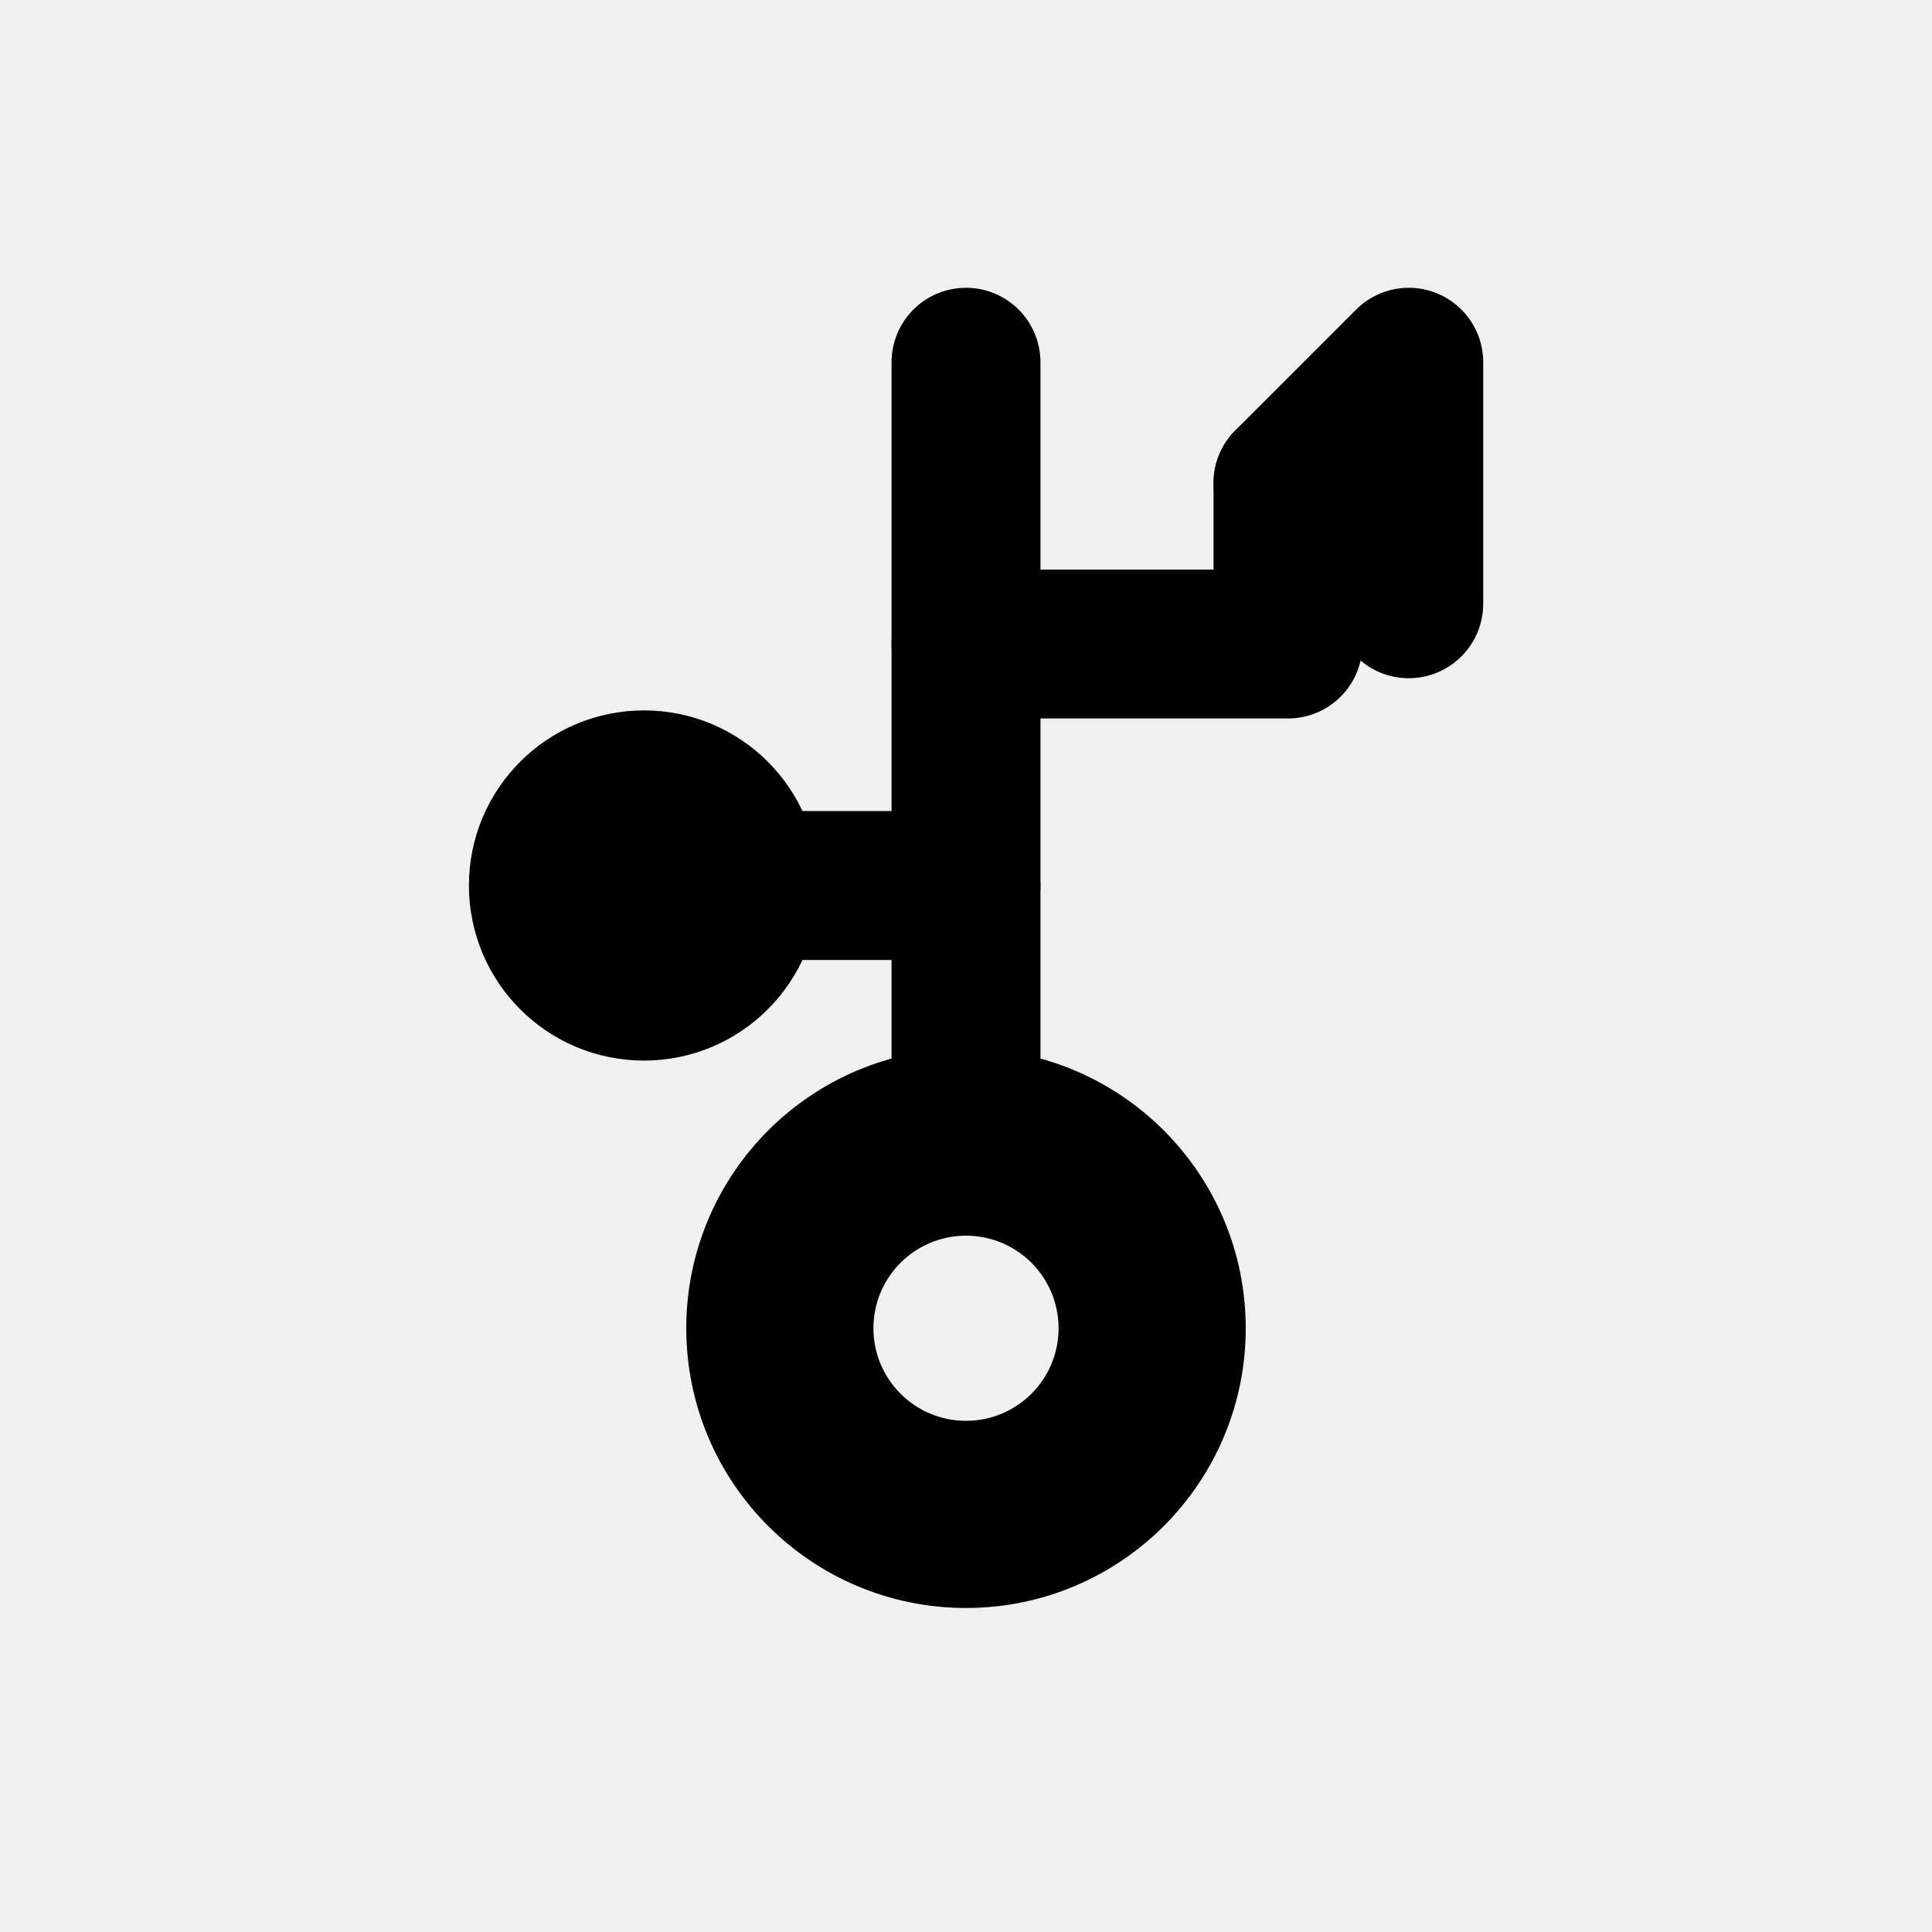
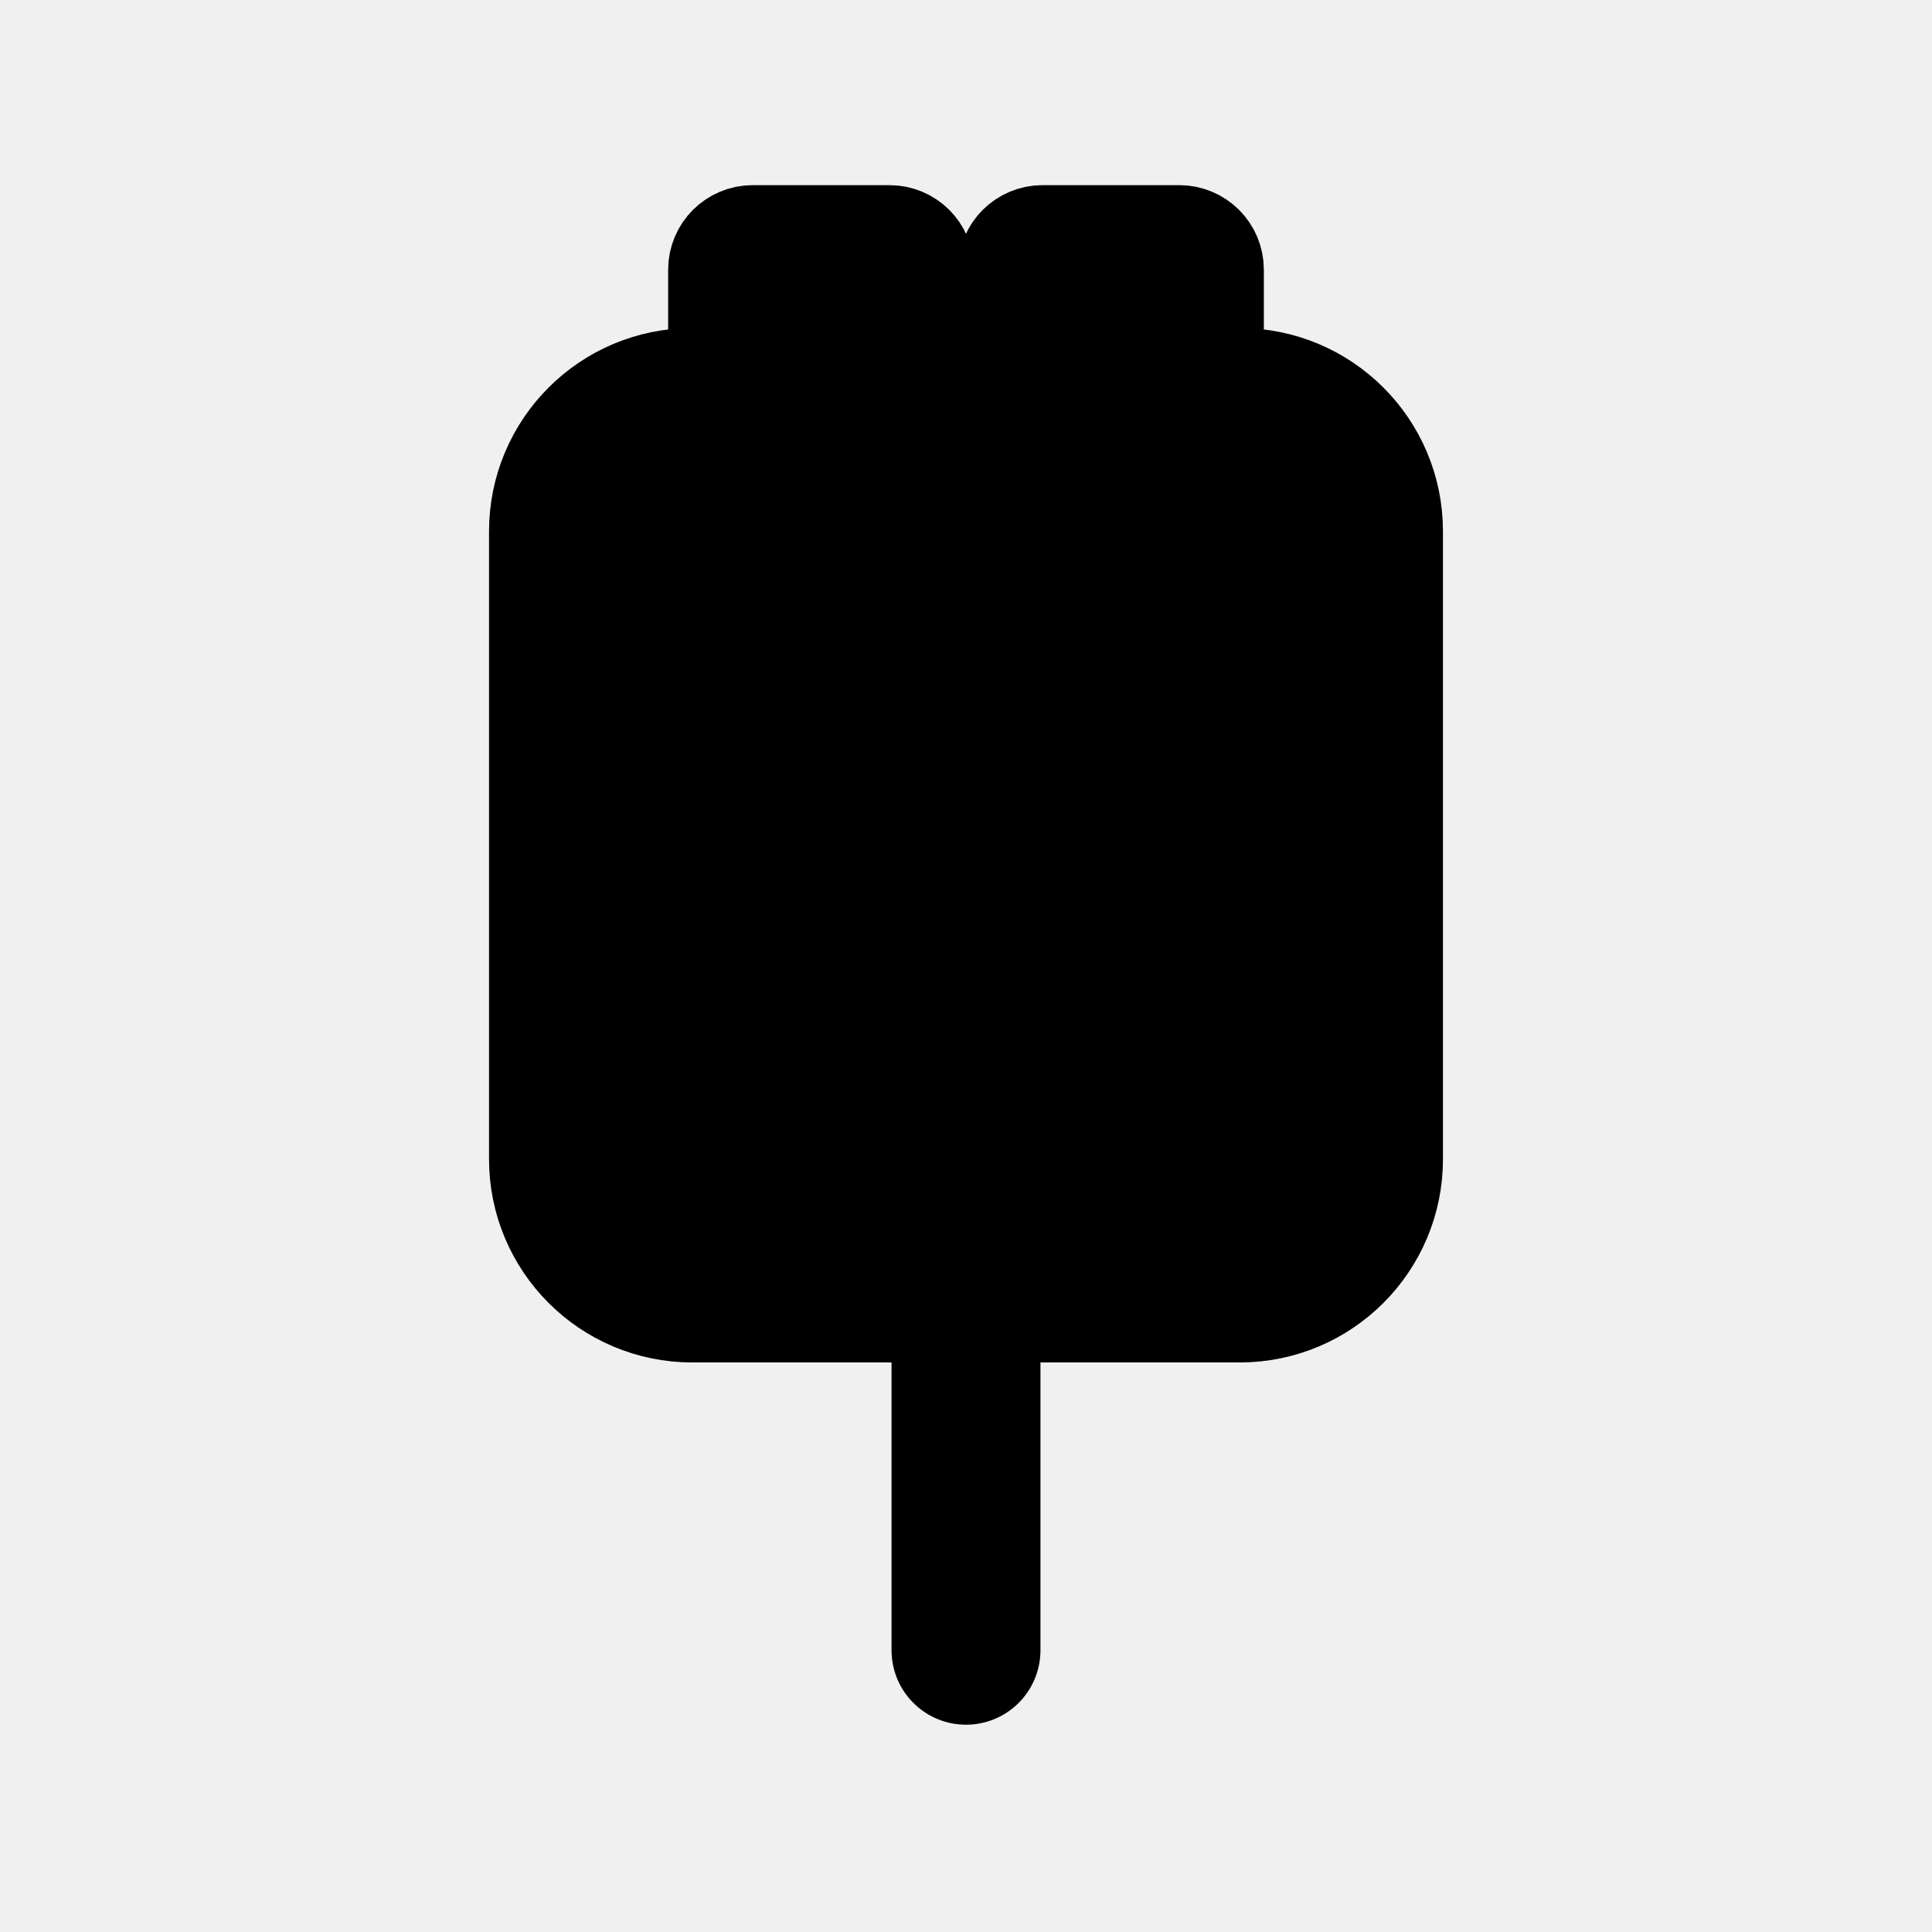
<svg xmlns="http://www.w3.org/2000/svg" viewBox="0 0 24 24" width="24" height="24" fill="none" aria-hidden="true">
  <defs>
    <mask id="usbMask" maskUnits="userSpaceOnUse" x="0" y="0" width="24" height="24">
-       <line x1="12.0" y1="4.5" x2="12.0" y2="14.0" stroke="#fff" stroke-width="1.85" stroke-linecap="round" />
-       <circle cx="12.0" cy="16.5" r="2.55" fill="#fff" stroke="#fff" stroke-width="1.85" stroke-linejoin="round" />
-       <path d="M12.0 8.0 H16.0 V6.0" fill="none" stroke="#fff" stroke-width="1.85" stroke-linecap="round" stroke-linejoin="round" />
-       <path d="M12.0 11.0 H8.0" fill="none" stroke="#fff" stroke-width="1.85" stroke-linecap="round" />
-       <circle cx="8.0" cy="11.0" r="1.25" fill="#fff" stroke="#fff" stroke-width="1.85" stroke-linejoin="round" />
-       <path d="M16.0 6.0 L17.5 4.5 L17.5 7.5 Z" fill="#fff" stroke="#fff" stroke-width="1.85" stroke-linejoin="round" />
-       <circle cx="12.0" cy="16.5" r="1.15" fill="#000" />
+       <path d="M8.6 5 H15.4 A1.6 1.6 0 0 1 17.0 6.6 V14.4 A1.6 1.6 0 0 1 15.4 16 H8.6 A1.6 1.6 0 0 1 7.0 14.4 V6.6 A1.6 1.6 0 0 1 8.6 5 Z" fill="#fff" stroke="#fff" stroke-width="1.85" stroke-linejoin="round" />
+       <rect x="9.0" y="3.0" width="2.4" height="2.6" rx="0.35" fill="#fff" stroke="#fff" stroke-width="1.4" />
+       <rect x="12.6" y="3.0" width="2.4" height="2.6" rx="0.35" fill="#fff" stroke="#fff" stroke-width="1.4" />
+       <line x1="12.0" y1="16.0" x2="12.0" y2="20.5" stroke="#fff" stroke-width="1.85" stroke-linecap="round" />
    </mask>
  </defs>
  <rect width="24" height="24" fill="currentColor" mask="url(#usbMask)" />
</svg>
